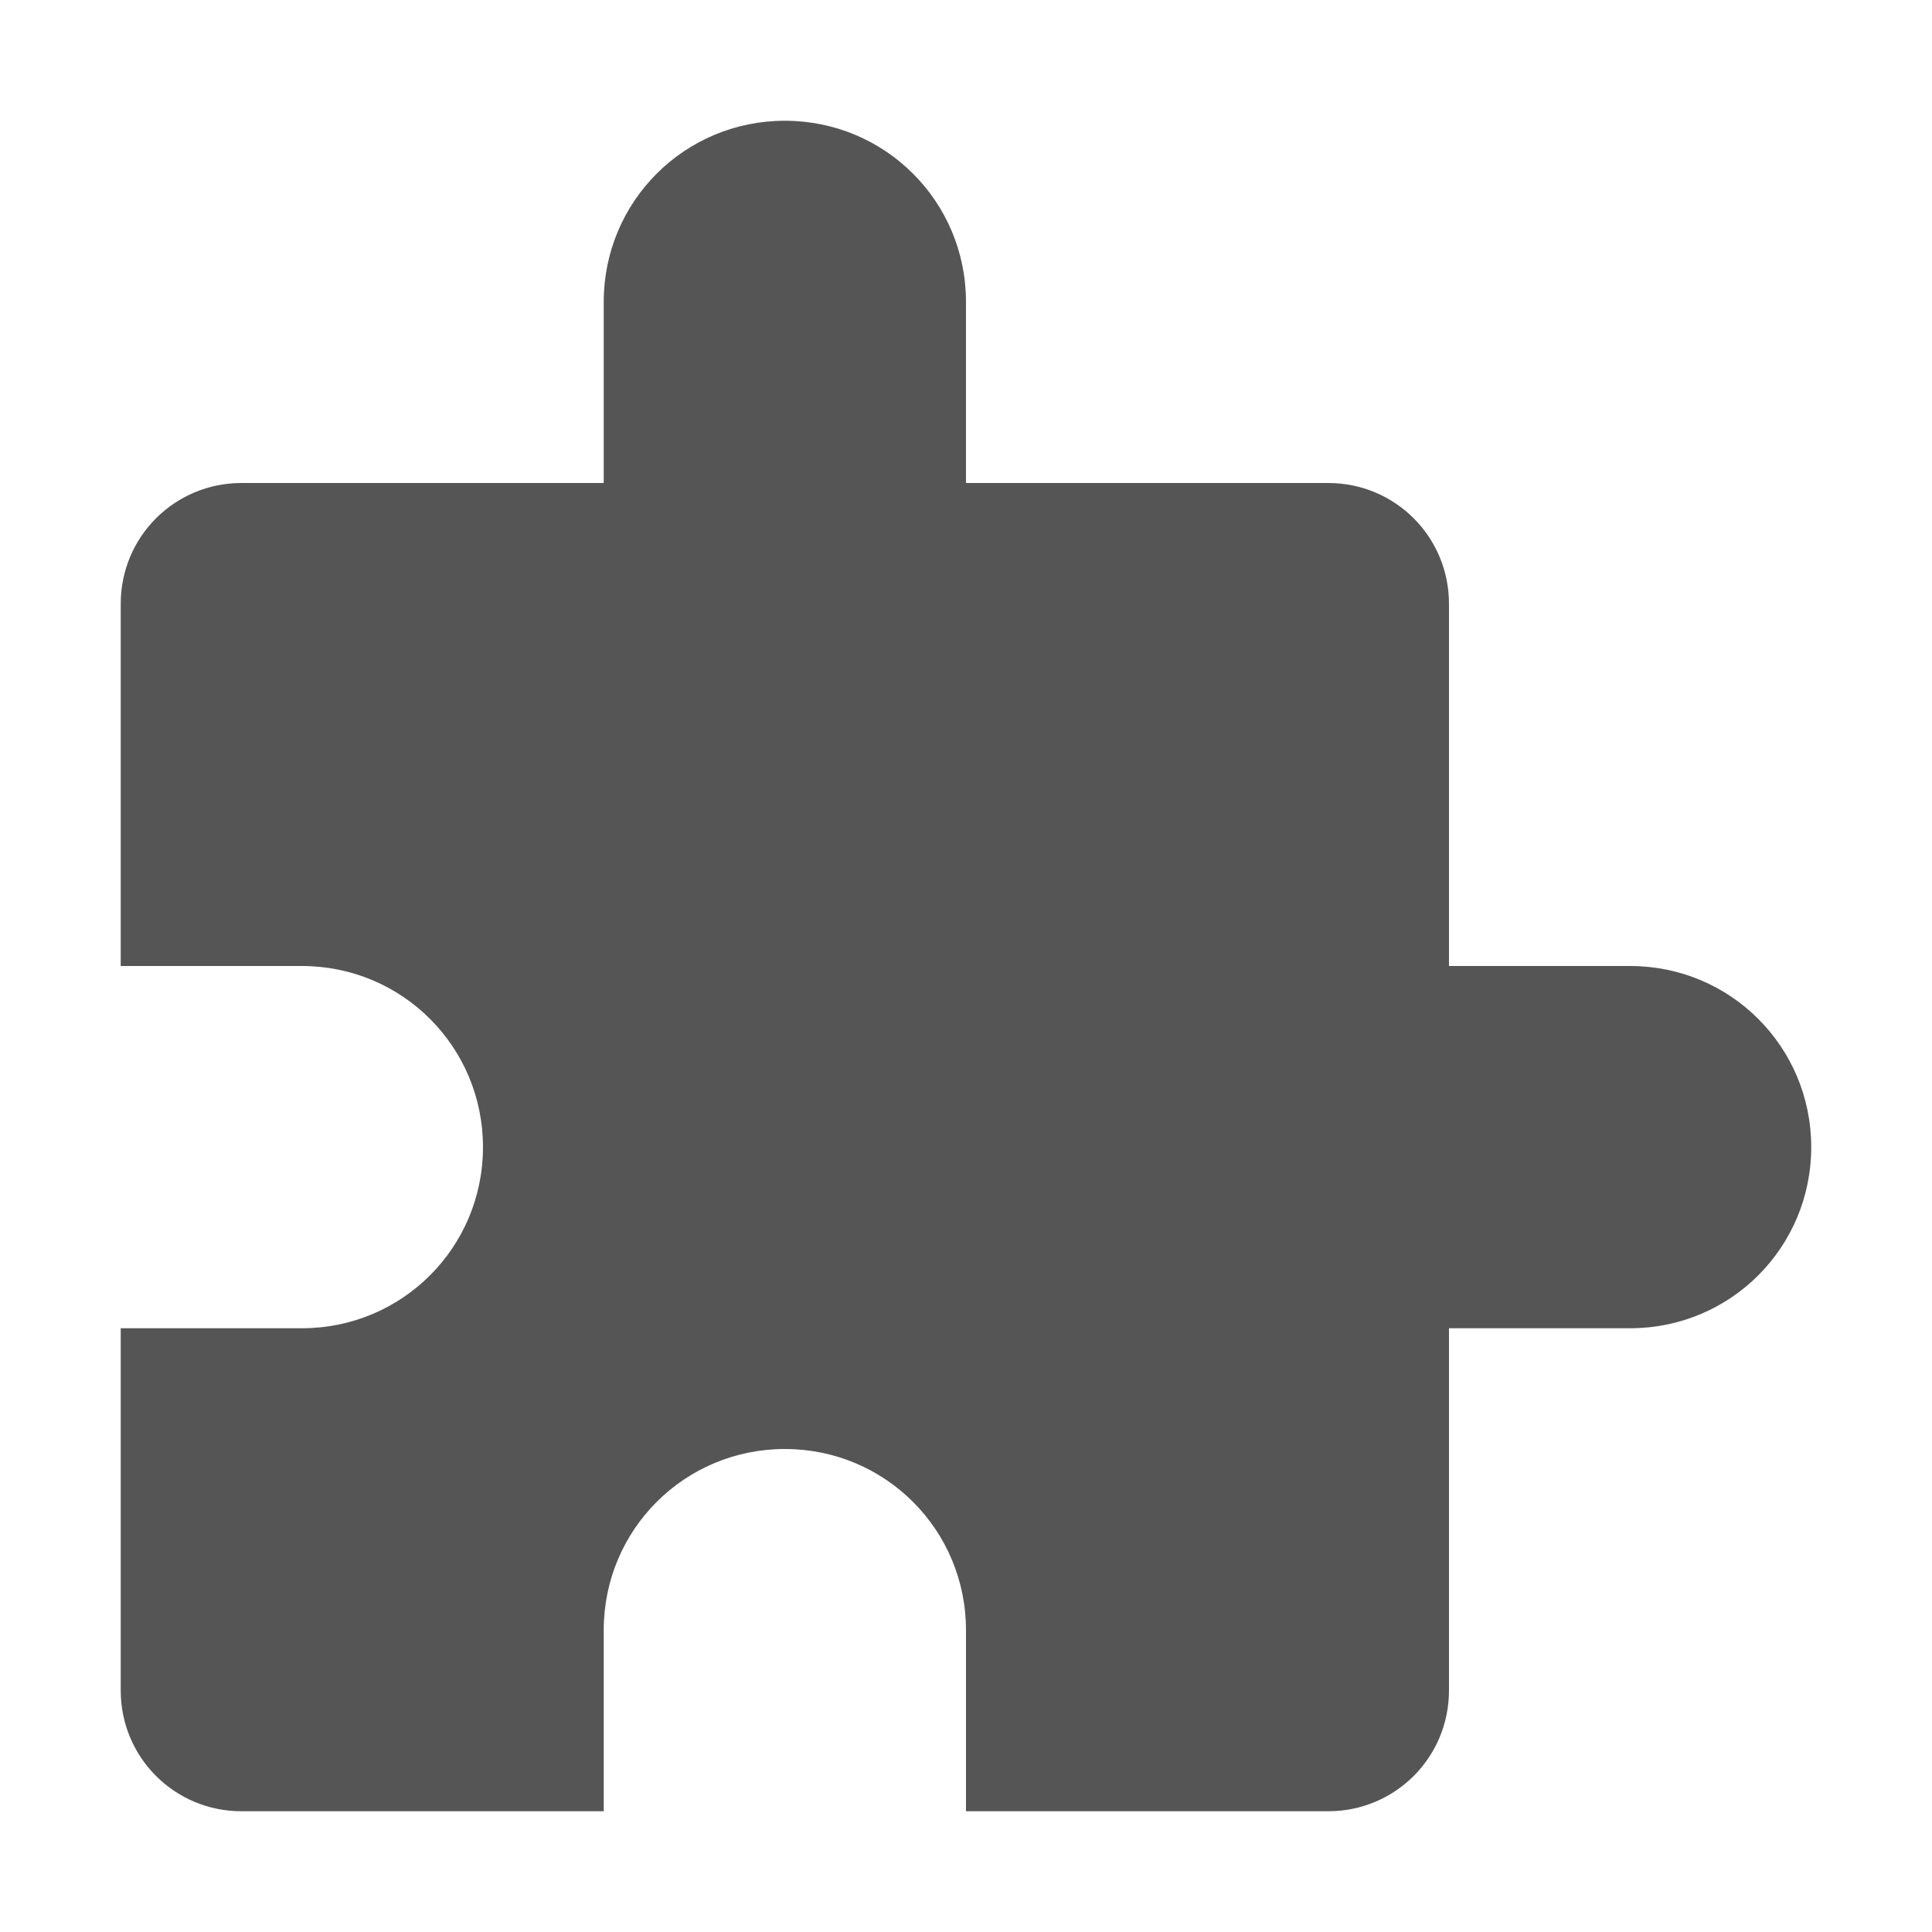
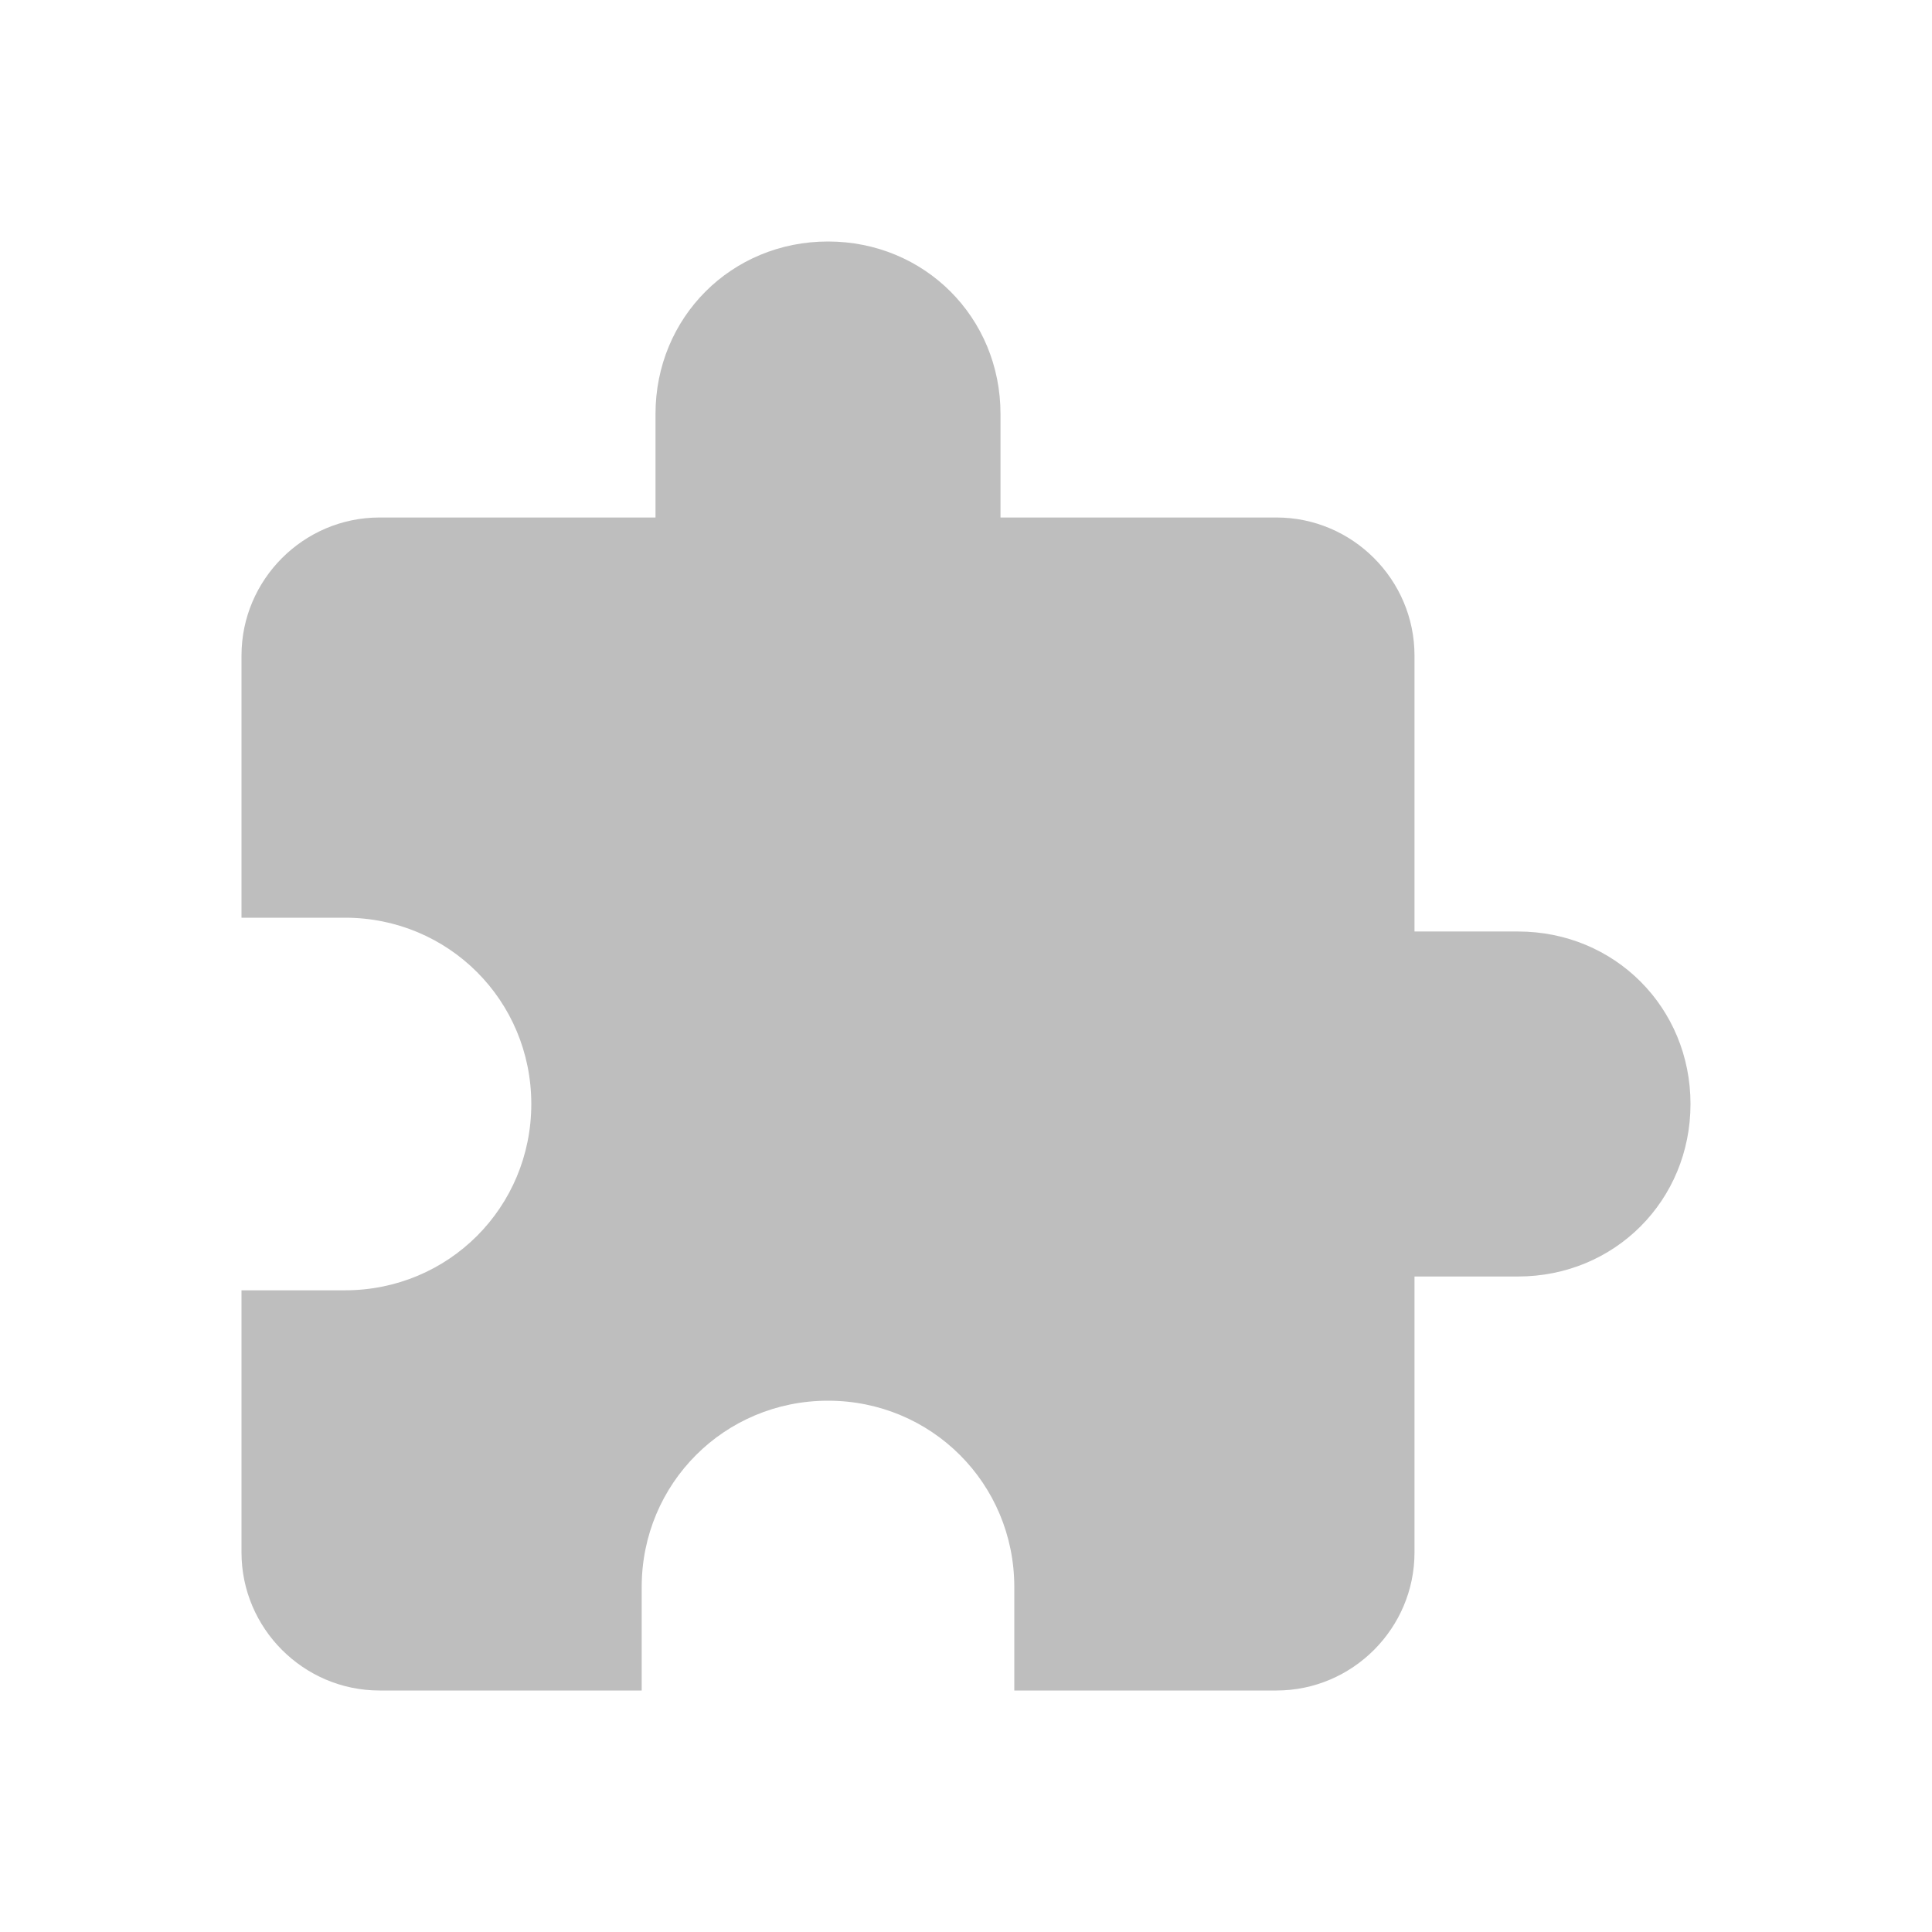
- <svg xmlns="http://www.w3.org/2000/svg" xmlns:ns1="http://www.openswatchbook.org/uri/2009/osb" height="16" id="svg7384" style="enable-background:new" version="1.1" width="16">
-   <defs id="defs7386">
-     <linearGradient id="linearGradient5606" ns1:paint="solid">
-       <stop id="stop5608" offset="0" style="stop-color:#000000;stop-opacity:1;" />
-     </linearGradient>
-     <filter color-interpolation-filters="sRGB" id="filter7554">
-       <feBlend id="feBlend7556" in2="BackgroundImage" mode="darken" />
-     </filter>
-   </defs>
-   <g id="layer9" style="display:inline" transform="translate(-805.0002,287)" />
-   <g id="layer10" style="display:inline;filter:url(#filter7554)" transform="translate(-805.0002,287)" />
-   <g id="layer1" style="display:inline" transform="translate(-564,-330)" />
-   <g id="layer14" style="display:inline" transform="translate(-805.0002,287)">
-     <path d="m 811.5,-286 c -0.831,0 -1.5,0.669 -1.5,1.5 l 0,1.5 -3,0 c -0.554,0 -1,0.446 -1,1 l 0,3 1.5,0 c 0.831,0 1.5,0.669 1.5,1.5 0,0.831 -0.669,1.5 -1.5,1.5 l -1.5,0 0,3 c 0,0.554 0.446,1 1,1 l 3,0 0,-1.5 c 0,-0.831 0.669,-1.5 1.5,-1.5 0.831,0 1.5,0.669 1.5,1.5 l 0,1.5 3,0 c 0.554,0 1,-0.446 1,-1 l 0,-3 1.5,0 c 0.831,0 1.5,-0.669 1.5,-1.5 0,-0.831 -0.669,-1.5 -1.5,-1.5 l -1.5,0 0,-3 c 0,-0.554 -0.446,-1 -1,-1 l -3,0 0,-1.5 c 0,-0.831 -0.669,-1.5 -1.5,-1.5 z" id="rect6917" style="fill:#555555;fill-opacity:1;stroke:none" />
-   </g>
-   <g id="layer15" style="display:inline" transform="translate(-805.0002,287)" />
-   <g id="g71291" style="display:inline" transform="translate(-805.0002,287)" />
-   <g id="layer2" style="display:inline" transform="translate(-564,-180)" />
-   <g id="g6058" style="display:inline" transform="translate(-564,-180)" />
-   <g id="layer12" style="display:inline" transform="translate(-805.0002,287)" />
+ <svg xmlns="http://www.w3.org/2000/svg" enable-background="new" height="16" width="16">
+   <linearGradient gradientUnits="userSpaceOnUse" x1="-.5" x2="536" y1="267.75" y2="267.75">
+     <stop offset="0" stop-color="#3889e9" />
+     <stop offset="1" stop-color="#5ea5fb" />
+   </linearGradient>
+   <path d="m471.75 255h-38.25v-102c0-28.05-22.95-51-51-51h-102v-38.25c0-35.7-28.05-63.75-63.75-63.75s-63.75 28.05-63.75 63.75v38.25h-102c-28.05 0-51 22.95-51 51v96.9h38.25c38.25 0 68.85 30.6 68.85 68.85s-30.6 68.85-68.85 68.85h-38.25v96.9c0 28.05 22.95 51 51 51h96.9v-38.25c0-38.25 30.6-68.85 68.85-68.85s68.85 30.6 68.85 68.85v38.25h96.9c28.05 0 51-22.95 51-51v-102h38.25c35.7 0 63.75-28.05 63.75-63.75s-28.05-63.75-63.75-63.75z" fill="#bebebe" transform="matrix(.02240896 0 0 .02240896 2 2)" />
</svg>
